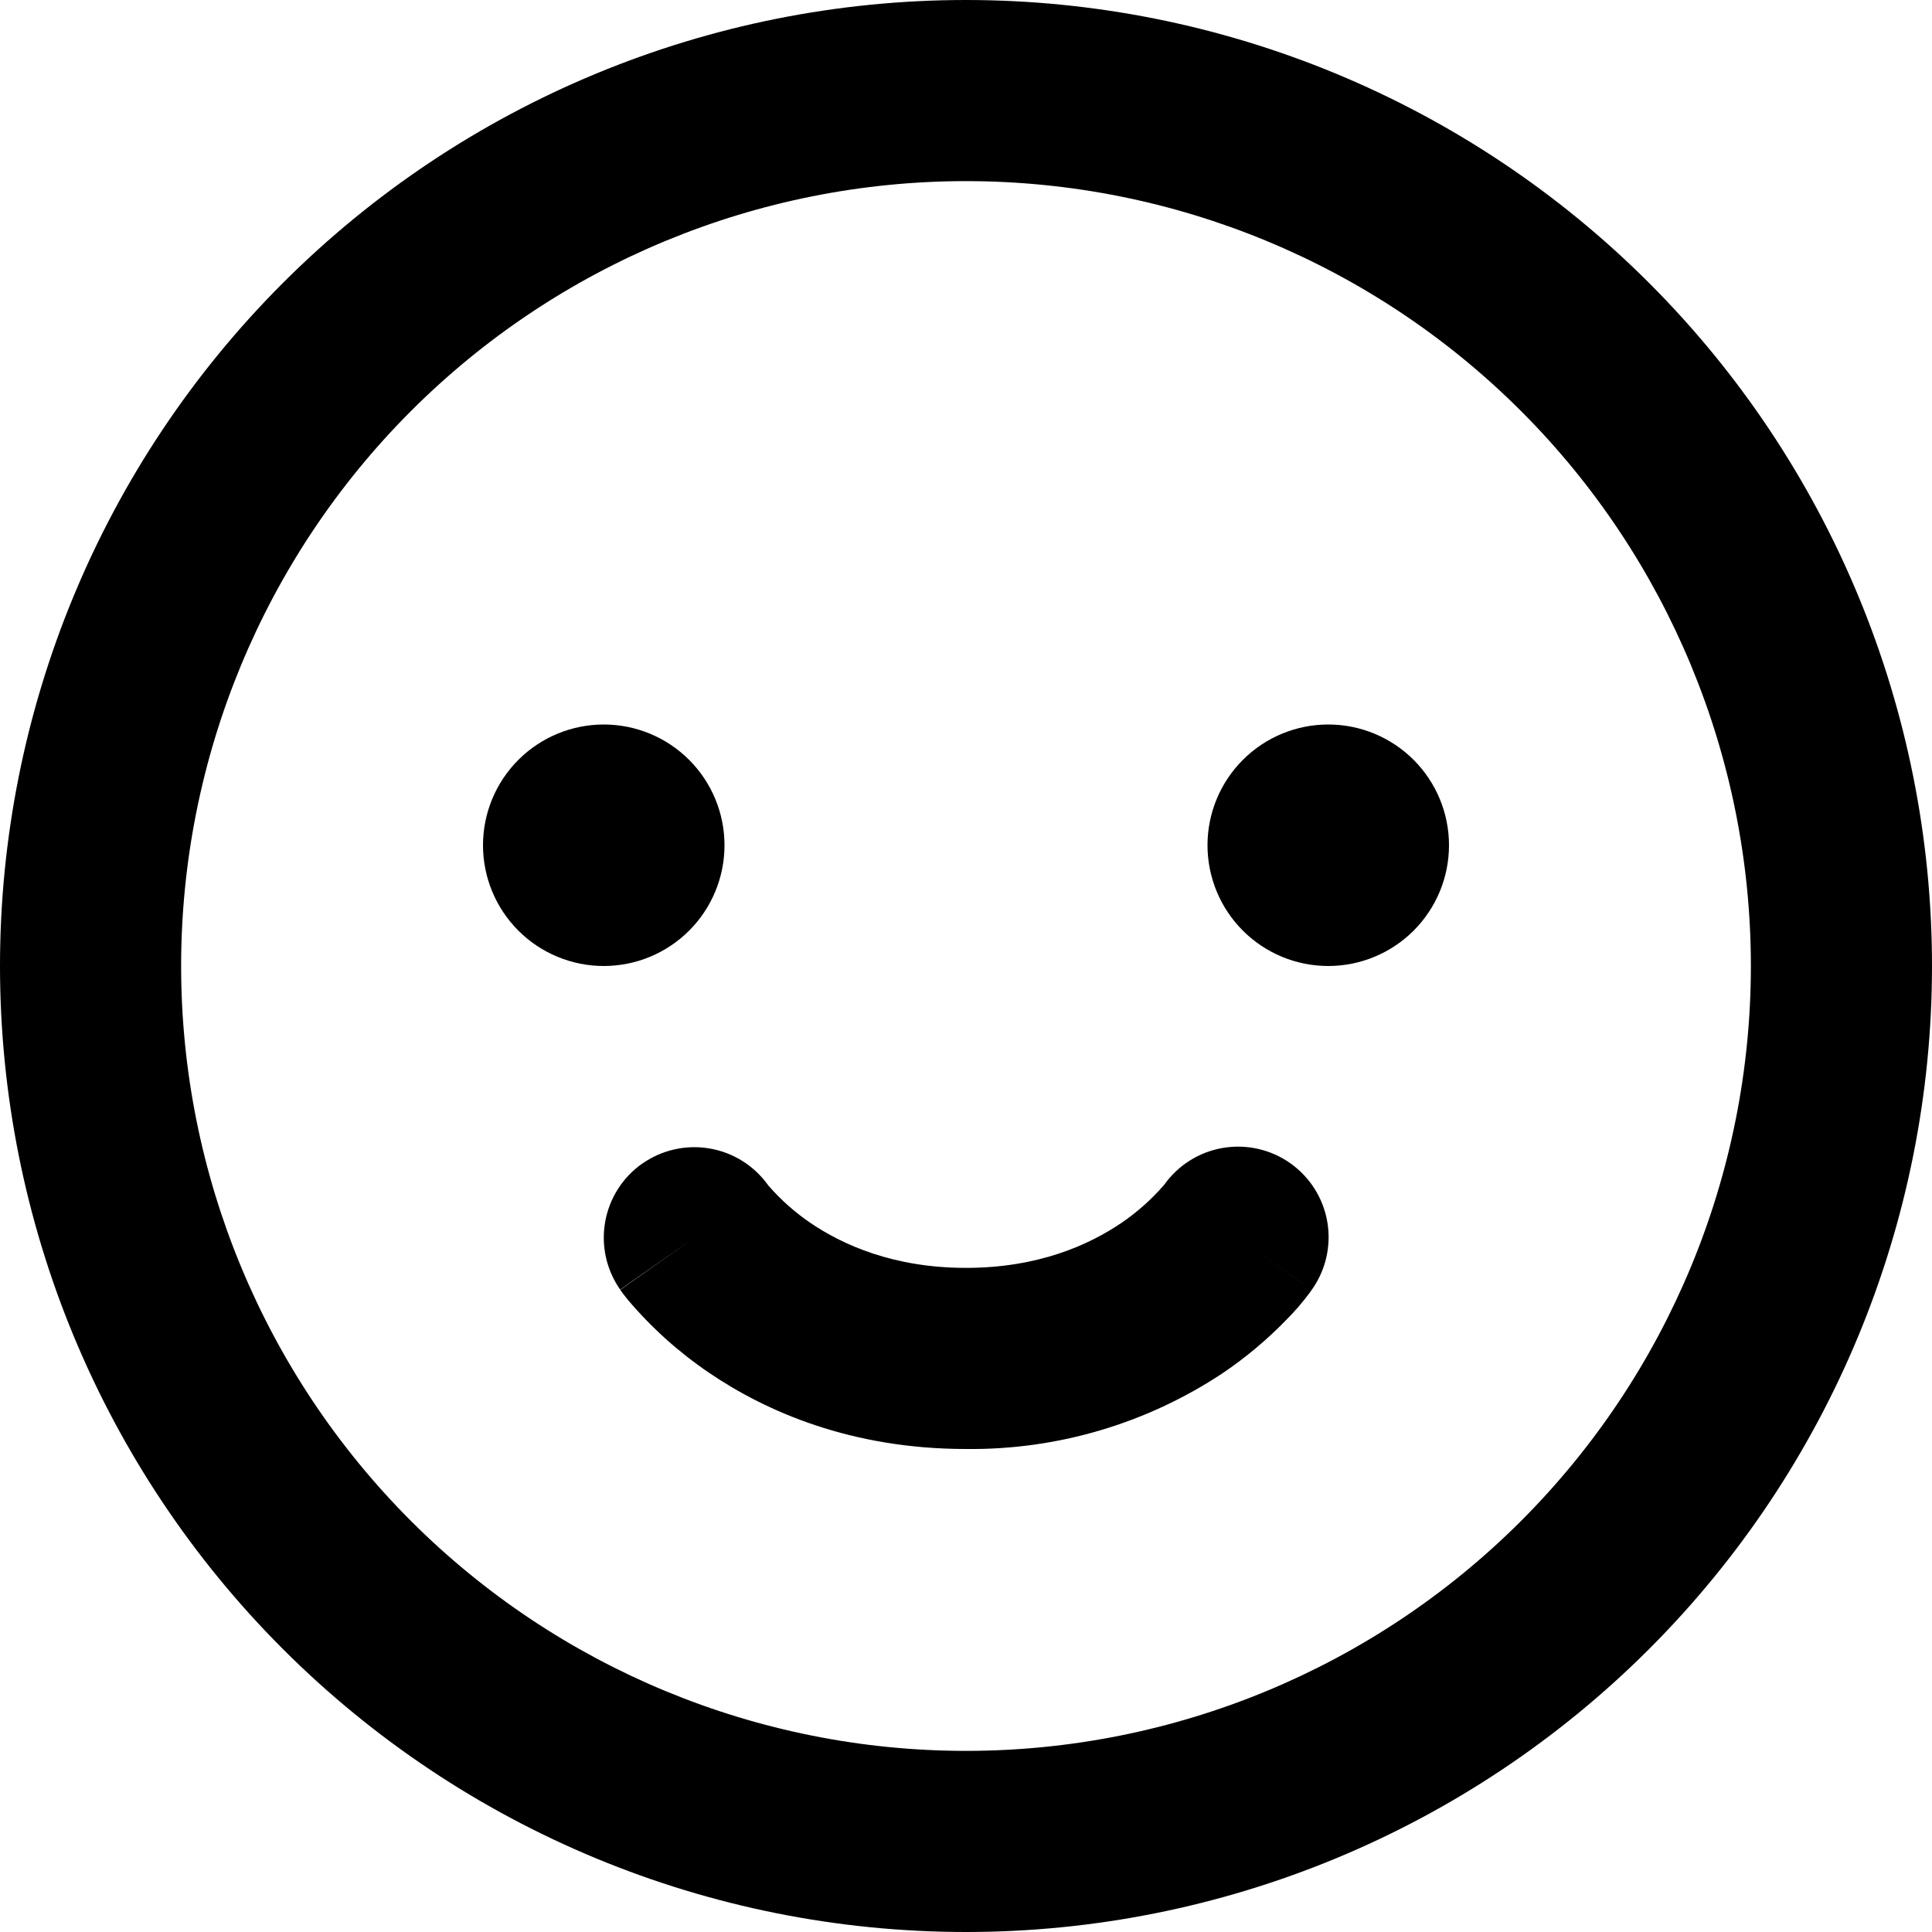
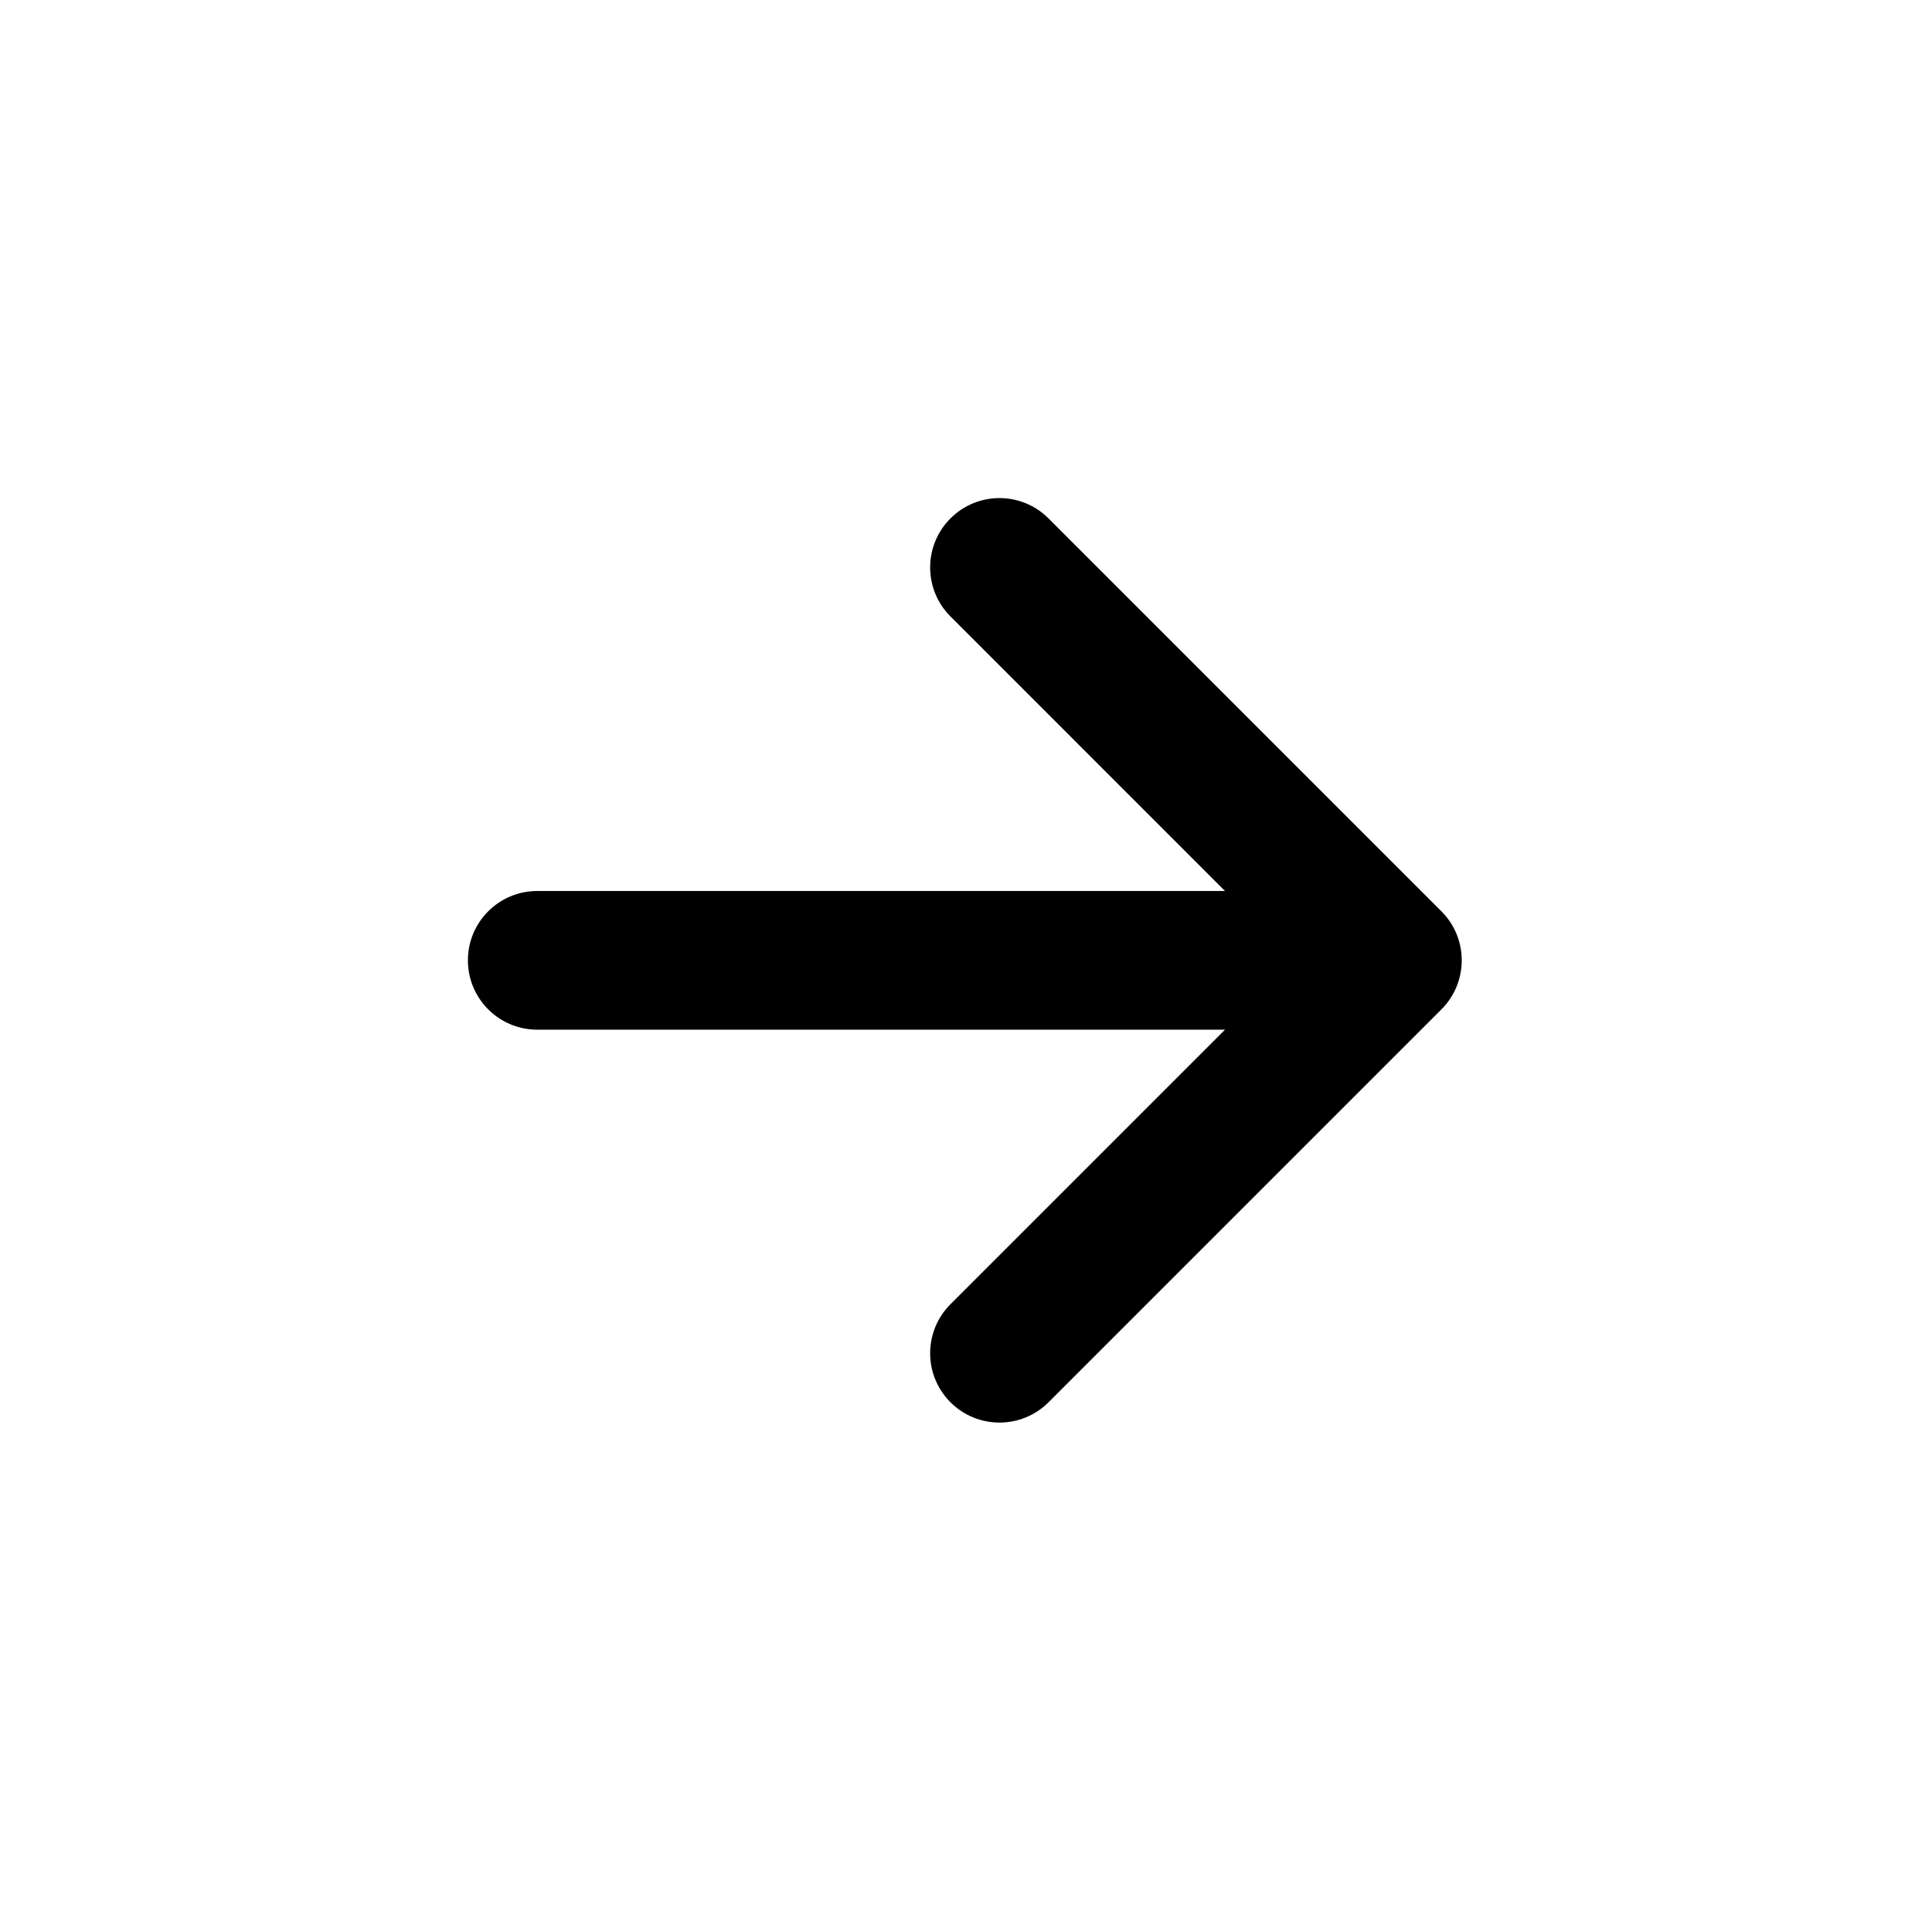
<svg xmlns="http://www.w3.org/2000/svg" width="128" height="128" viewBox="0 0 128 128" fill="none">
-   <path fill-rule="evenodd" clip-rule="evenodd" d="M12 64C12 50.209 17.479 36.982 27.23 27.23C36.982 17.479 50.209 12 64 12C77.791 12 91.018 17.479 100.77 27.23C110.522 36.982 116 50.209 116 64C116 77.791 110.522 91.018 100.77 100.77C91.018 110.522 77.791 116 64 116C50.209 116 36.982 110.522 27.23 100.77C17.479 91.018 12 77.791 12 64ZM64 0C47.026 0 30.747 6.743 18.745 18.745C6.743 30.747 0 47.026 0 64C0 80.974 6.743 97.253 18.745 109.255C30.747 121.257 47.026 128 64 128C80.974 128 97.253 121.257 109.255 109.255C121.257 97.253 128 80.974 128 64C128 47.026 121.257 30.747 109.255 18.745C97.253 6.743 80.974 0 64 0ZM40 64C42.122 64 44.157 63.157 45.657 61.657C47.157 60.157 48 58.122 48 56C48 53.878 47.157 51.843 45.657 50.343C44.157 48.843 42.122 48 40 48C37.878 48 35.843 48.843 34.343 50.343C32.843 51.843 32 53.878 32 56C32 58.122 32.843 60.157 34.343 61.657C35.843 63.157 37.878 64 40 64ZM96 56C96 58.122 95.157 60.157 93.657 61.657C92.157 63.157 90.122 64 88 64C85.878 64 83.843 63.157 82.343 61.657C80.843 60.157 80 58.122 80 56C80 53.878 80.843 51.843 82.343 50.343C83.843 48.843 85.878 48 88 48C90.122 48 92.157 48.843 93.657 50.343C95.157 51.843 96 53.878 96 56ZM42.56 77.088C43.851 76.184 45.445 75.825 46.999 76.087C48.553 76.348 49.941 77.211 50.864 78.488L50.92 78.56C51.743 79.504 52.684 80.337 53.72 81.04C55.832 82.464 59.184 84 64 84C68.816 84 72.16 82.464 74.28 81.032C75.316 80.329 76.257 79.496 77.08 78.552L77.136 78.488C78.059 77.192 79.459 76.315 81.028 76.051C82.598 75.787 84.208 76.157 85.504 77.08C86.8 78.003 87.677 79.403 87.941 80.972C88.205 82.542 87.835 84.152 86.912 85.448L82 82C86.912 85.44 86.912 85.448 86.904 85.448V85.456L86.896 85.472L86.88 85.496L86.84 85.552L86.728 85.704C86.278 86.306 85.786 86.875 85.256 87.408C83.97 88.739 82.55 89.932 81.016 90.968C75.978 94.315 70.049 96.069 64 96C56.432 96 50.784 93.536 46.992 90.96C44.986 89.602 43.174 87.977 41.608 86.128C41.494 85.989 41.382 85.847 41.272 85.704L41.16 85.544L41.12 85.496L41.104 85.472V85.456H41.096L46 82L41.088 85.44C40.176 84.138 39.817 82.527 40.092 80.961C40.367 79.395 41.251 78.002 42.552 77.088H42.56Z" fill="black" />
+   <path fill-rule="evenodd" clip-rule="evenodd" d="M62.971 34.346C64.764 32.551 67.673 32.551 69.467 34.346L95.498 60.377C97.292 62.171 97.292 65.079 95.498 66.873L69.467 92.904C67.673 94.698 64.764 94.698 62.971 92.904C61.176 91.11 61.176 88.202 62.971 86.408L81.159 68.219H35.594C33.057 68.219 31 66.162 31 63.625C31 61.088 33.057 59.031 35.594 59.031H81.159L62.971 40.842C61.176 39.048 61.176 36.139 62.971 34.346Z" fill="black" />
</svg>
